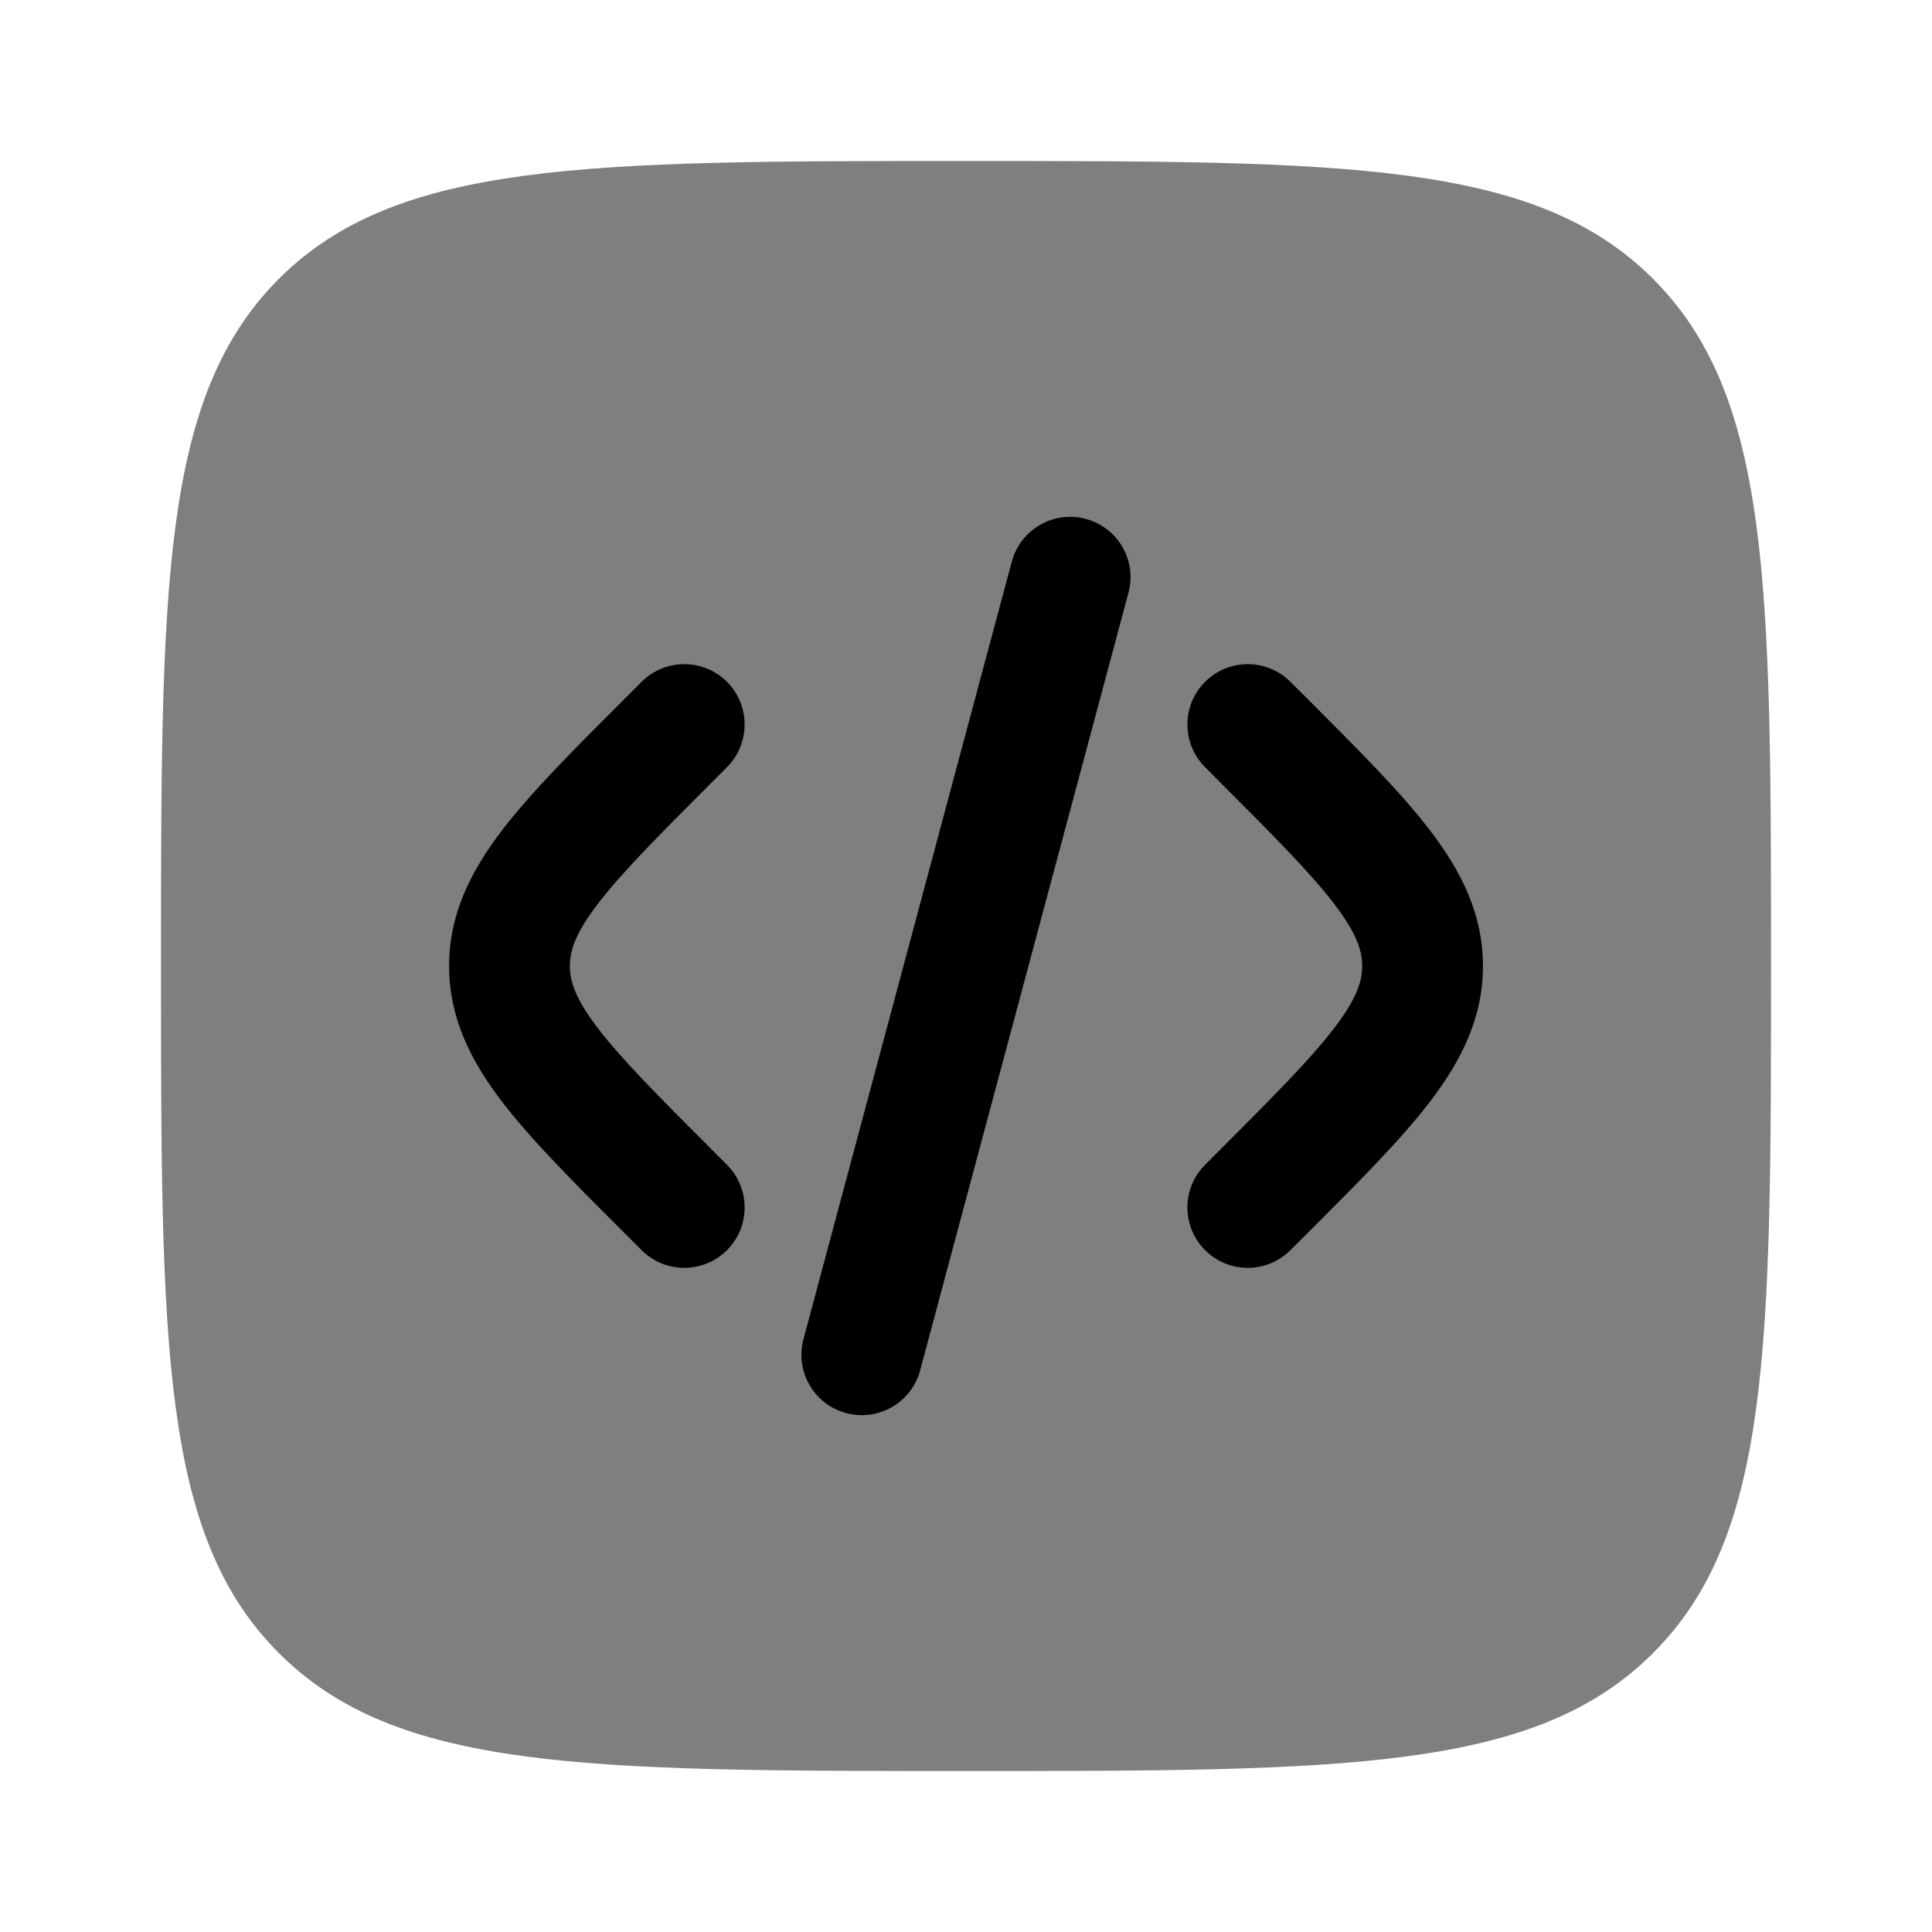
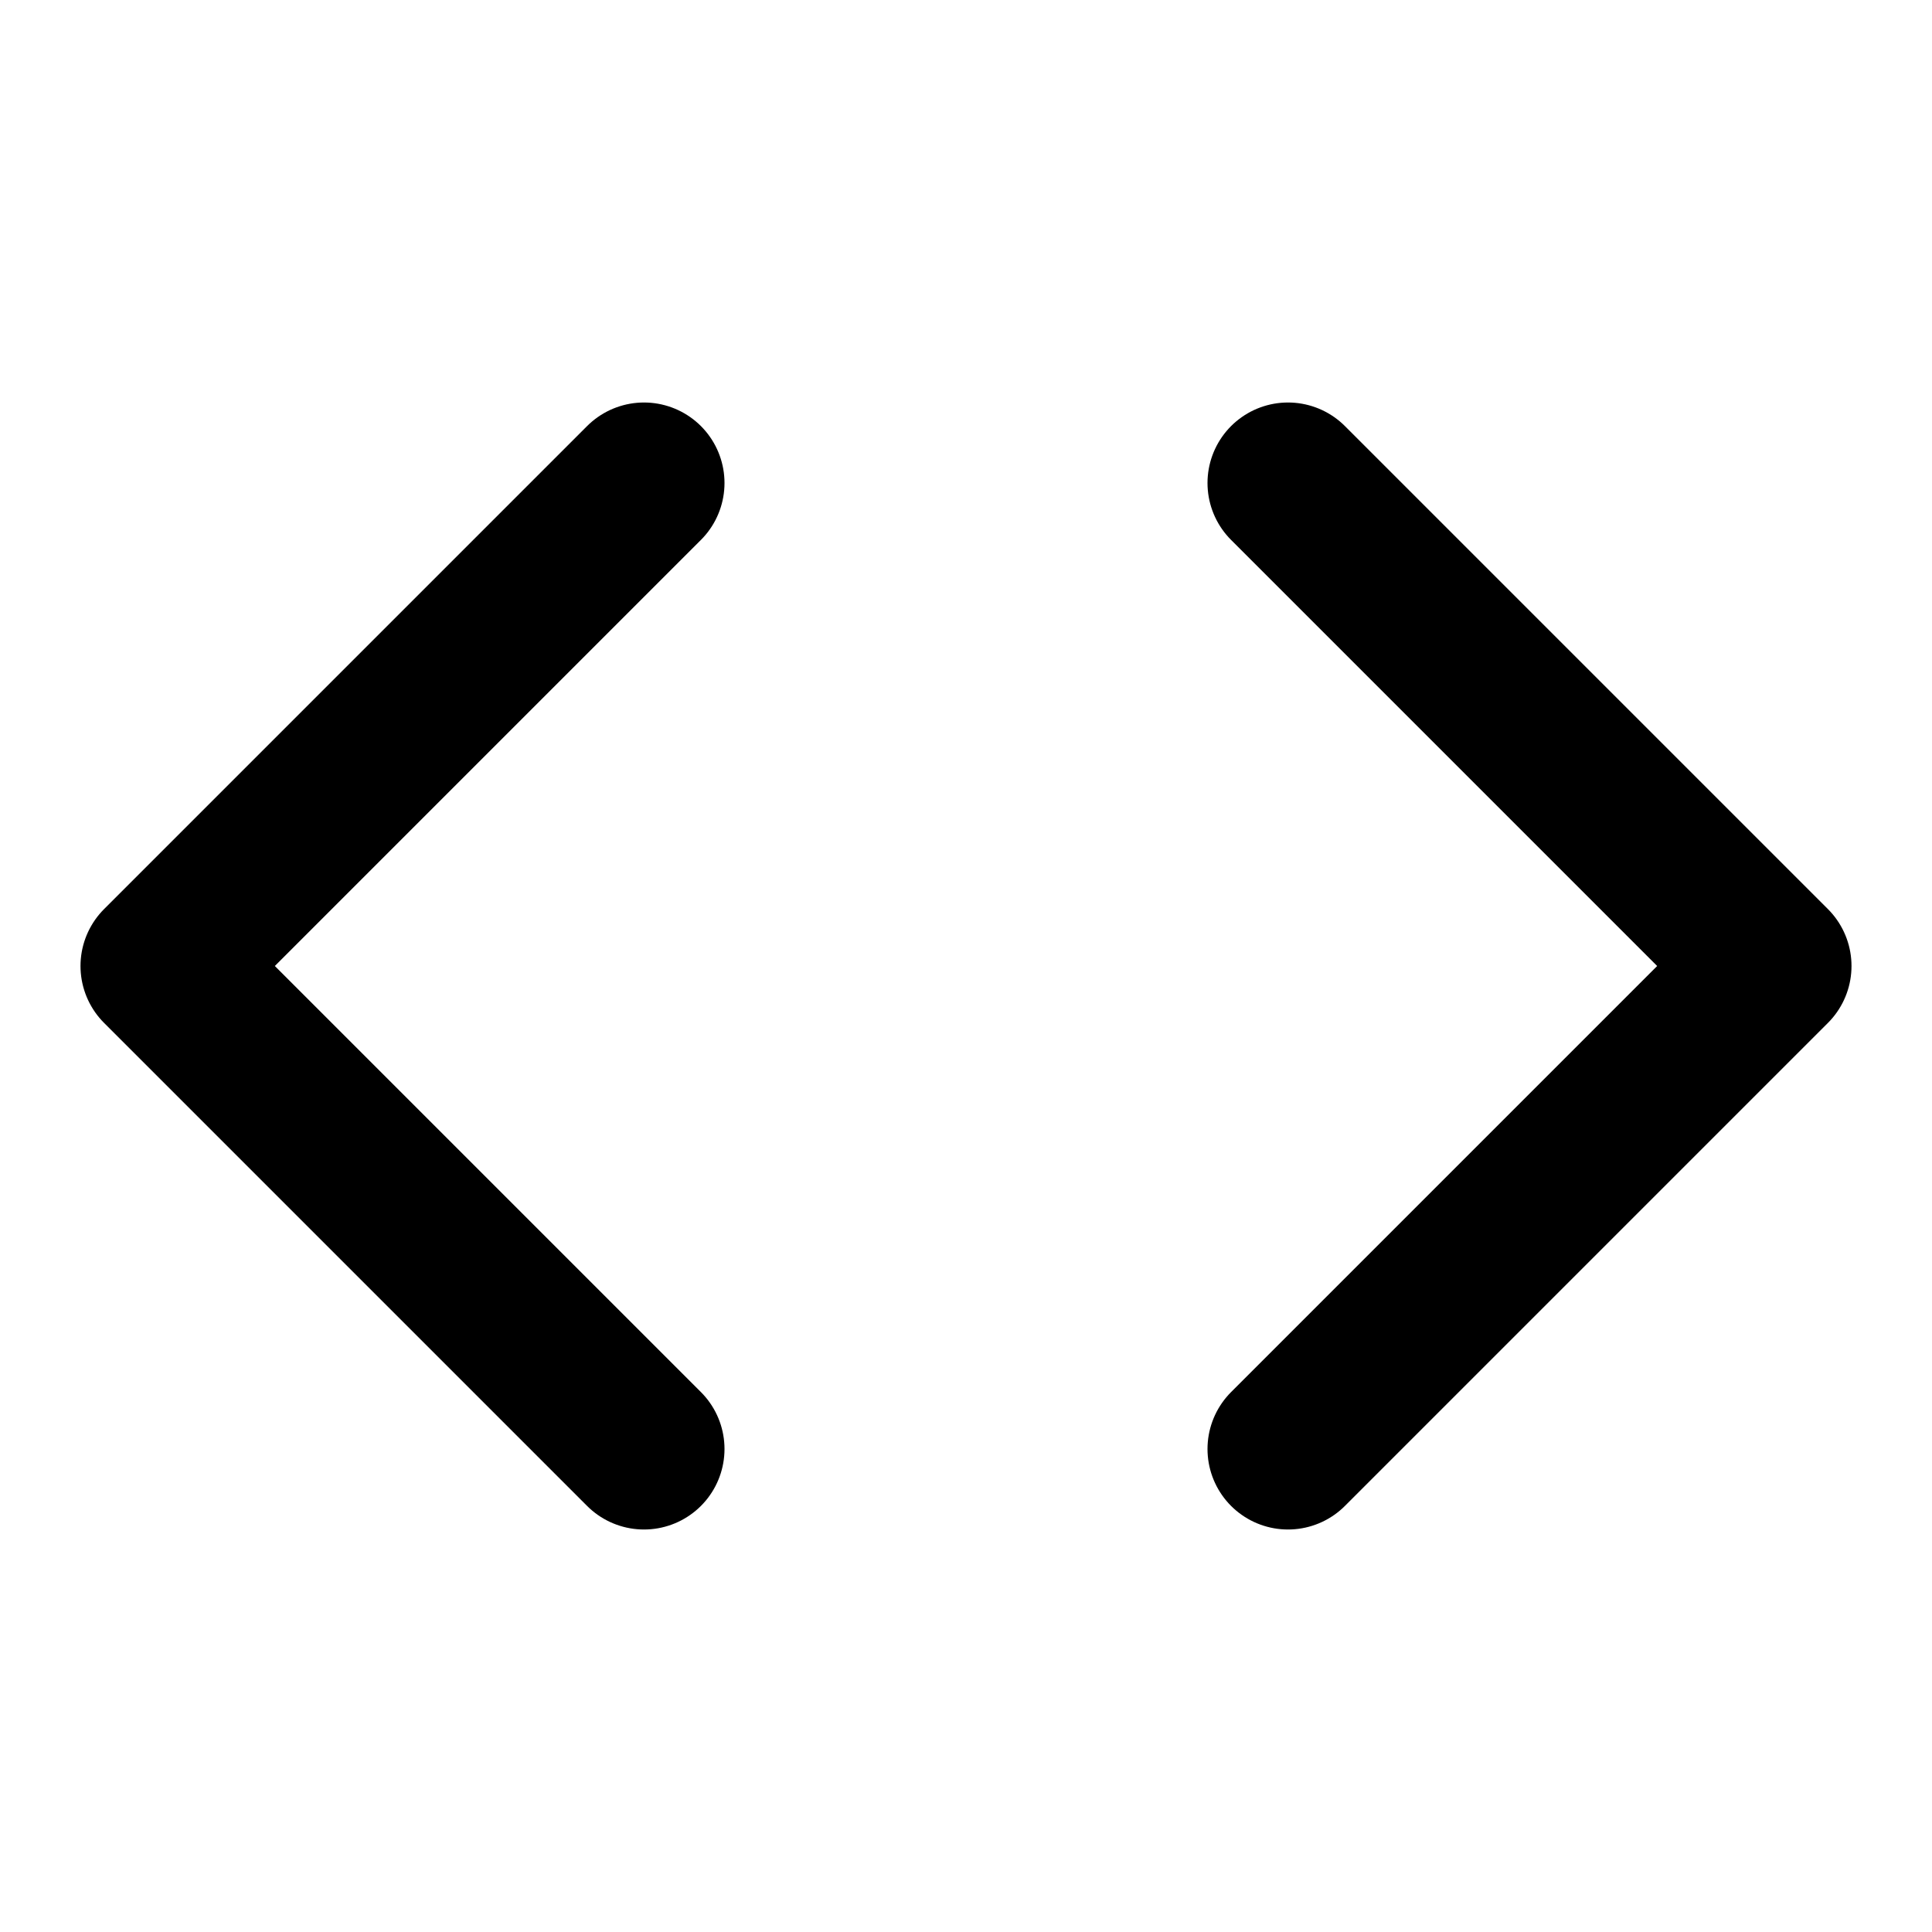
- <svg xmlns="http://www.w3.org/2000/svg" width="800px" height="800px" viewBox="0 0 24 24" fill="none">
-   <path opacity="0.5" d="M2 12C2 7.286 2 4.929 3.464 3.464C4.929 2 7.286 2 12 2C16.714 2 19.071 2 20.535 3.464C22 4.929 22 7.286 22 12C22 16.714 22 19.071 20.535 20.535C19.071 22 16.714 22 12 22C7.286 22 4.929 22 3.464 20.535C2 19.071 2 16.714 2 12Z" fill="currentColor" />
-   <path d="M13.488 6.446C13.888 6.553 14.126 6.964 14.018 7.364L11.43 17.024C11.323 17.424 10.912 17.661 10.512 17.554C10.111 17.447 9.874 17.036 9.981 16.636L12.569 6.976C12.677 6.576 13.088 6.339 13.488 6.446Z" fill="currentColor" />
-   <path d="M14.97 8.47C15.263 8.177 15.737 8.177 16.03 8.47L16.239 8.678C16.874 9.313 17.404 9.843 17.768 10.32C18.152 10.824 18.422 11.356 18.422 12C18.422 12.644 18.152 13.176 17.768 13.68C17.404 14.157 16.874 14.687 16.239 15.322L16.03 15.53C15.737 15.823 15.263 15.823 14.97 15.53C14.677 15.237 14.677 14.763 14.97 14.47L15.141 14.298C15.823 13.616 16.28 13.157 16.575 12.77C16.858 12.4 16.922 12.184 16.922 12C16.922 11.816 16.858 11.6 16.575 11.23C16.28 10.843 15.823 10.384 15.141 9.702L14.97 9.53C14.677 9.237 14.677 8.763 14.97 8.47Z" fill="currentColor" />
-   <path d="M7.97 8.47C8.263 8.177 8.738 8.177 9.031 8.47C9.323 8.763 9.323 9.237 9.031 9.53L8.859 9.702C8.177 10.384 7.721 10.843 7.425 11.23C7.142 11.6 7.079 11.816 7.079 12C7.079 12.184 7.142 12.4 7.425 12.77C7.721 13.157 8.177 13.616 8.859 14.298L9.031 14.47C9.323 14.763 9.323 15.237 9.031 15.53C8.738 15.823 8.263 15.823 7.97 15.53L7.762 15.322C7.126 14.687 6.596 14.157 6.232 13.68C5.848 13.176 5.579 12.644 5.579 12C5.579 11.356 5.848 10.824 6.232 10.32C6.596 9.843 7.126 9.313 7.762 8.678L7.97 8.47Z" fill="currentColor" />
+ <svg xmlns="http://www.w3.org/2000/svg" width="24" height="24" viewBox="0 0 24 24">
+   <g fill="none" stroke="currentColor" stroke-linecap="round" stroke-linejoin="round" stroke-width="2">
+     <polyline points="16 18 22 12 16 6" />
+     <polyline points="8 6 2 12 8 18" />
+   </g>
</svg>
